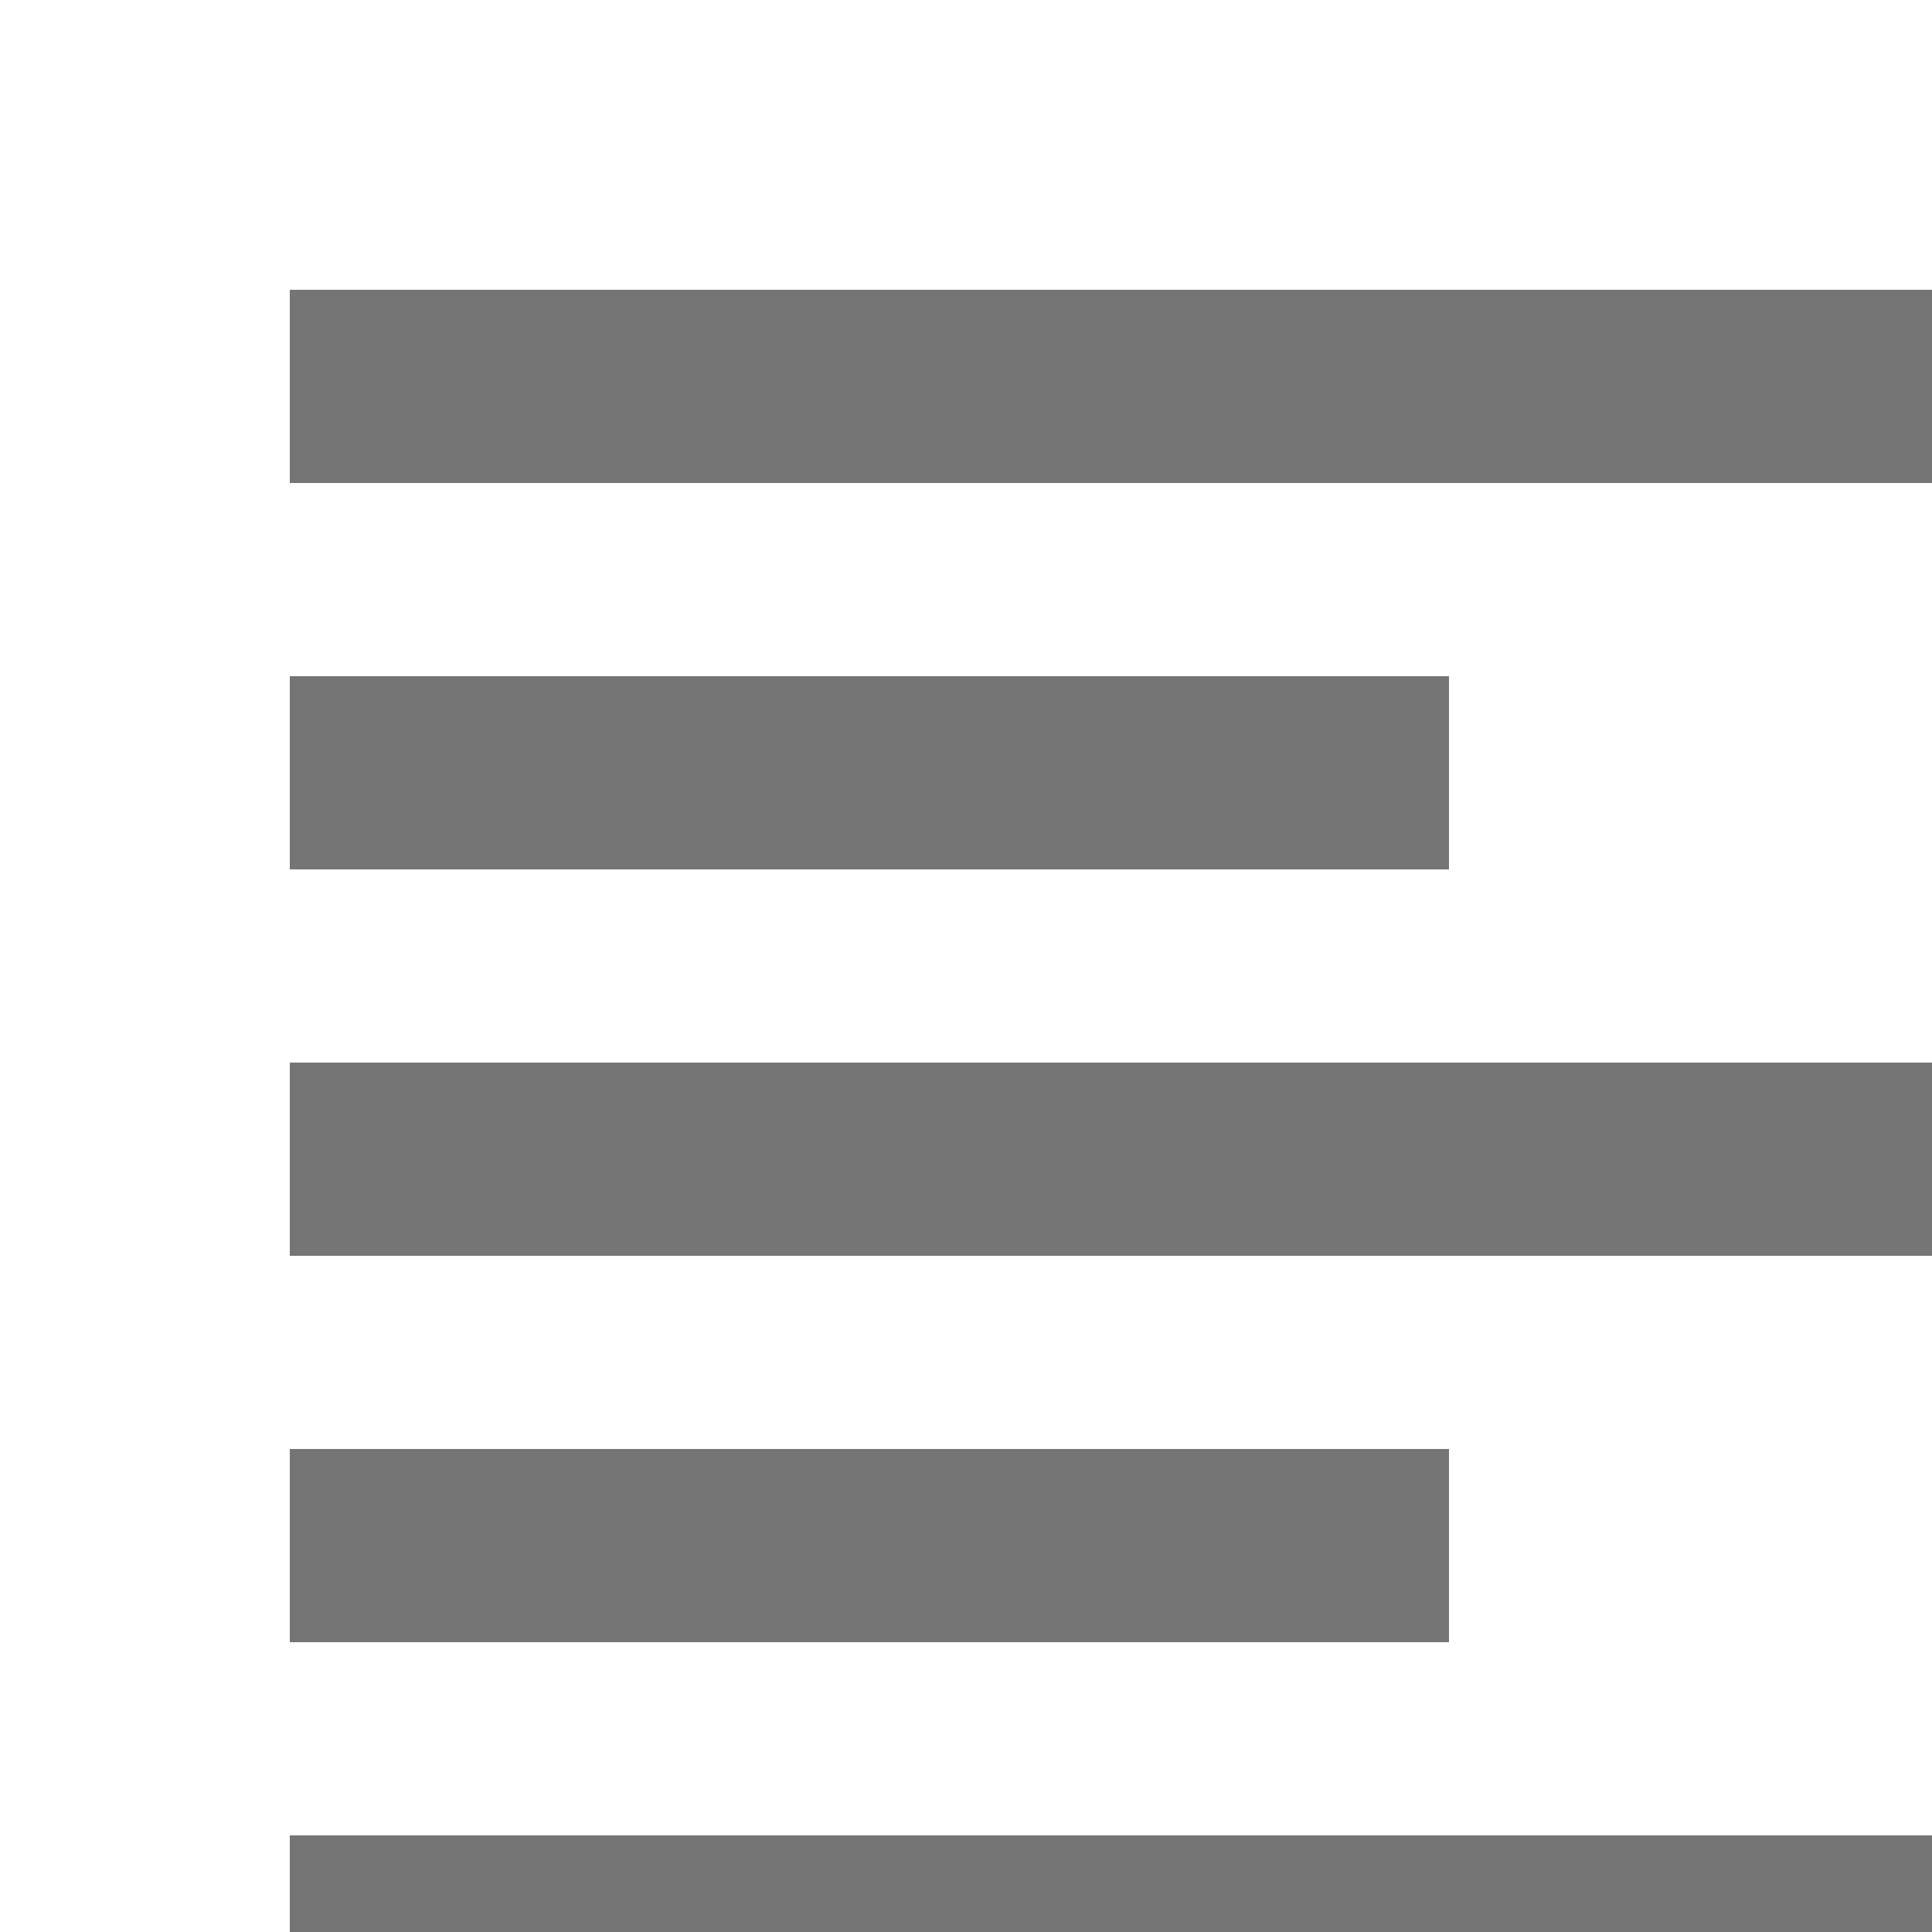
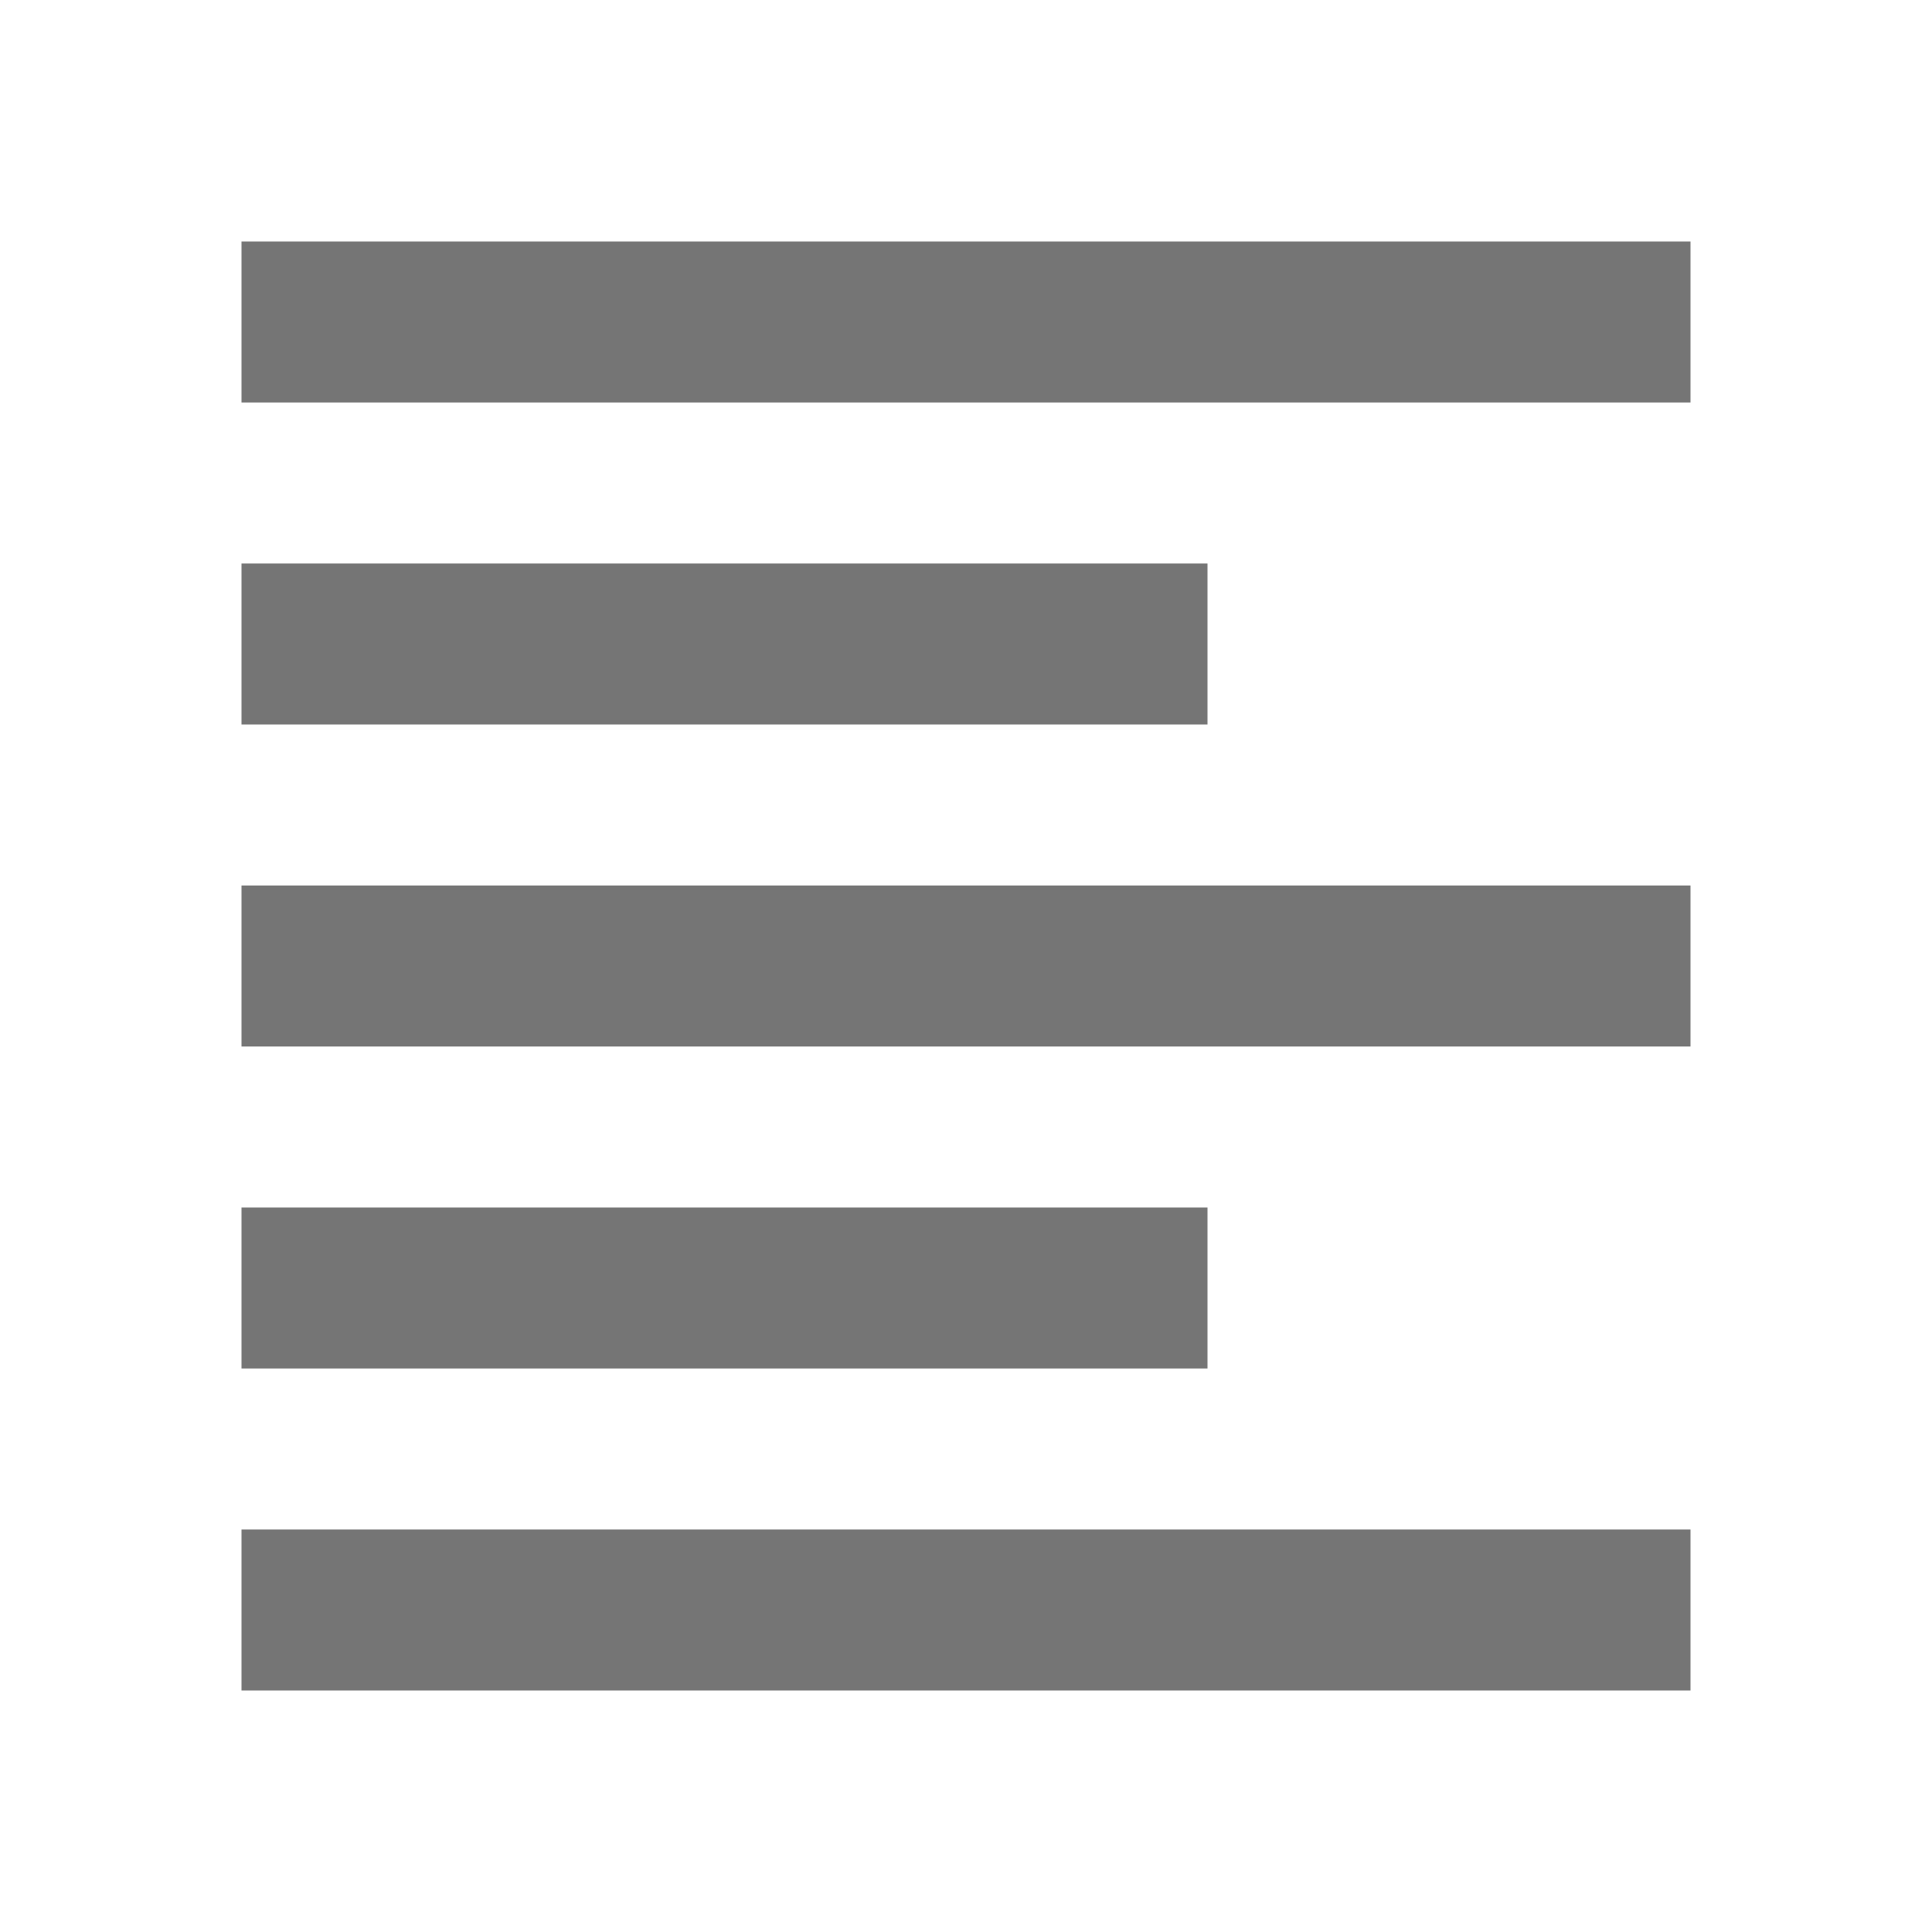
- <svg xmlns="http://www.w3.org/2000/svg" fill="#757575" version="1.1" width="20" height="20" viewBox="0 0 20 20">
+ <svg xmlns="http://www.w3.org/2000/svg" fill="#757575" version="1.1" width="20" height="20" viewBox="0 0 24 24">
  <path d="M3,3H21V5H3V3M3,7H15V9H3V7M3,11H21V13H3V11M3,15H15V17H3V15M3,19H21V21H3V19Z" />
</svg>
